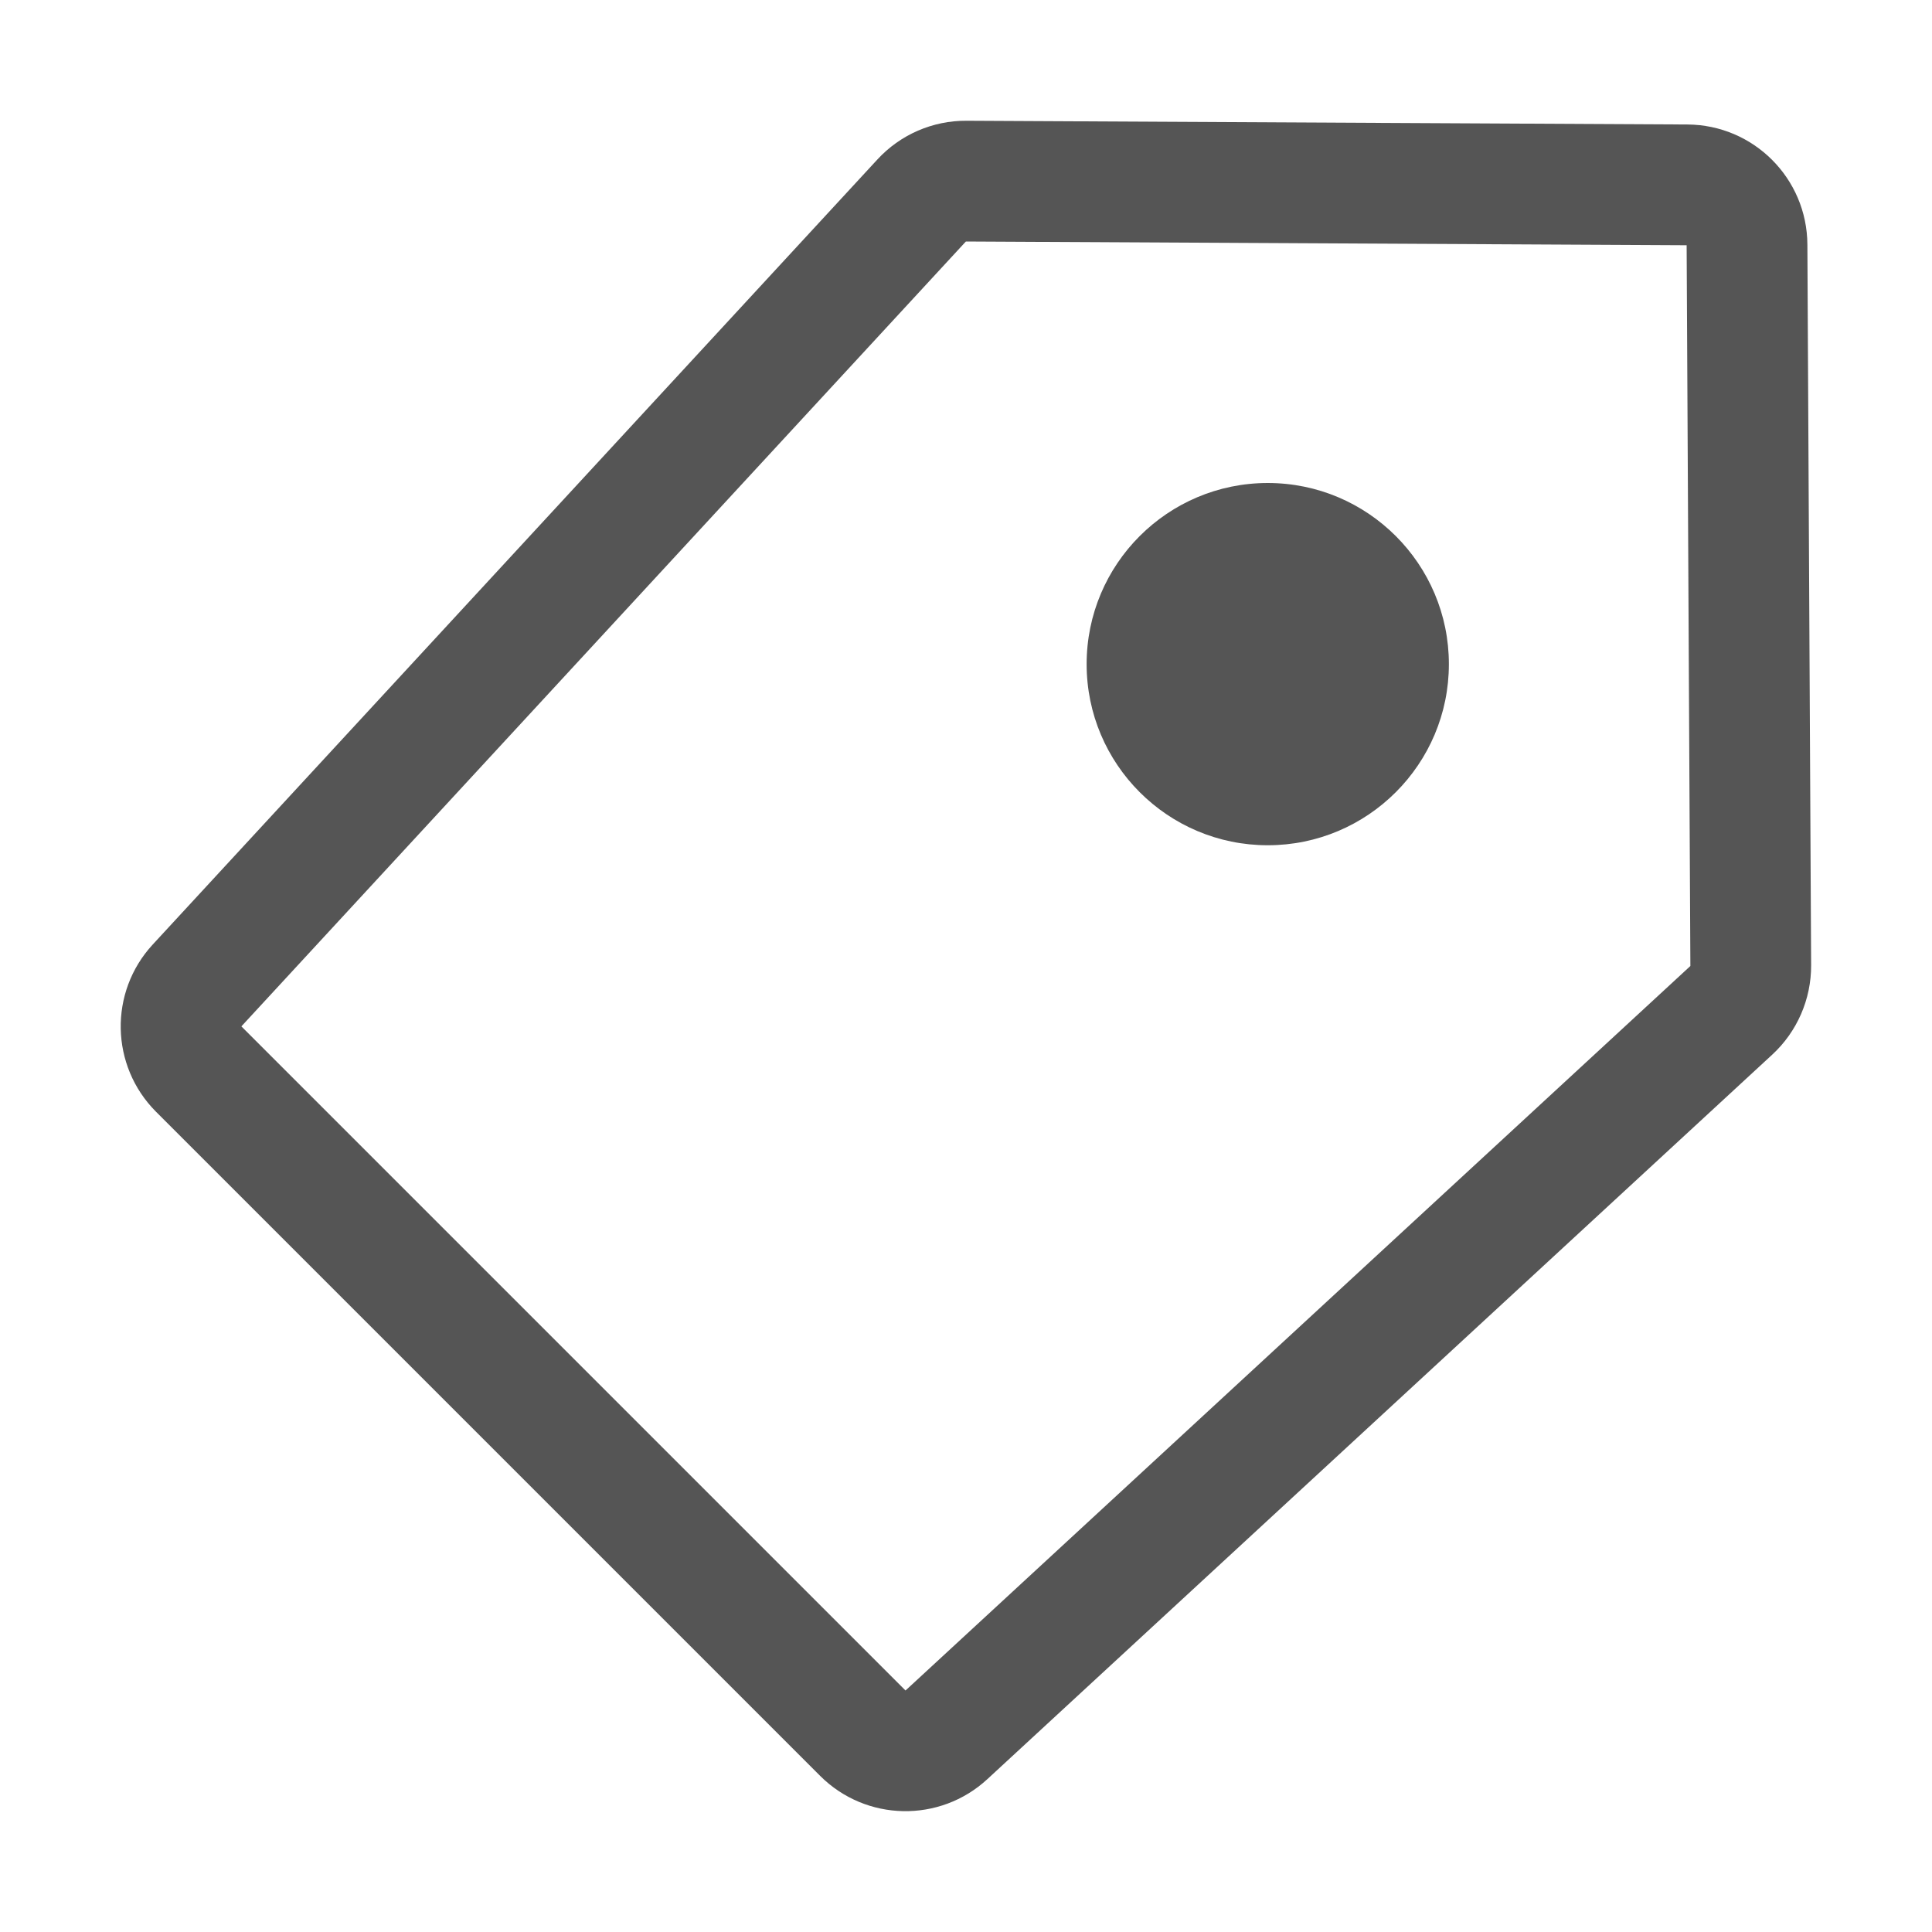
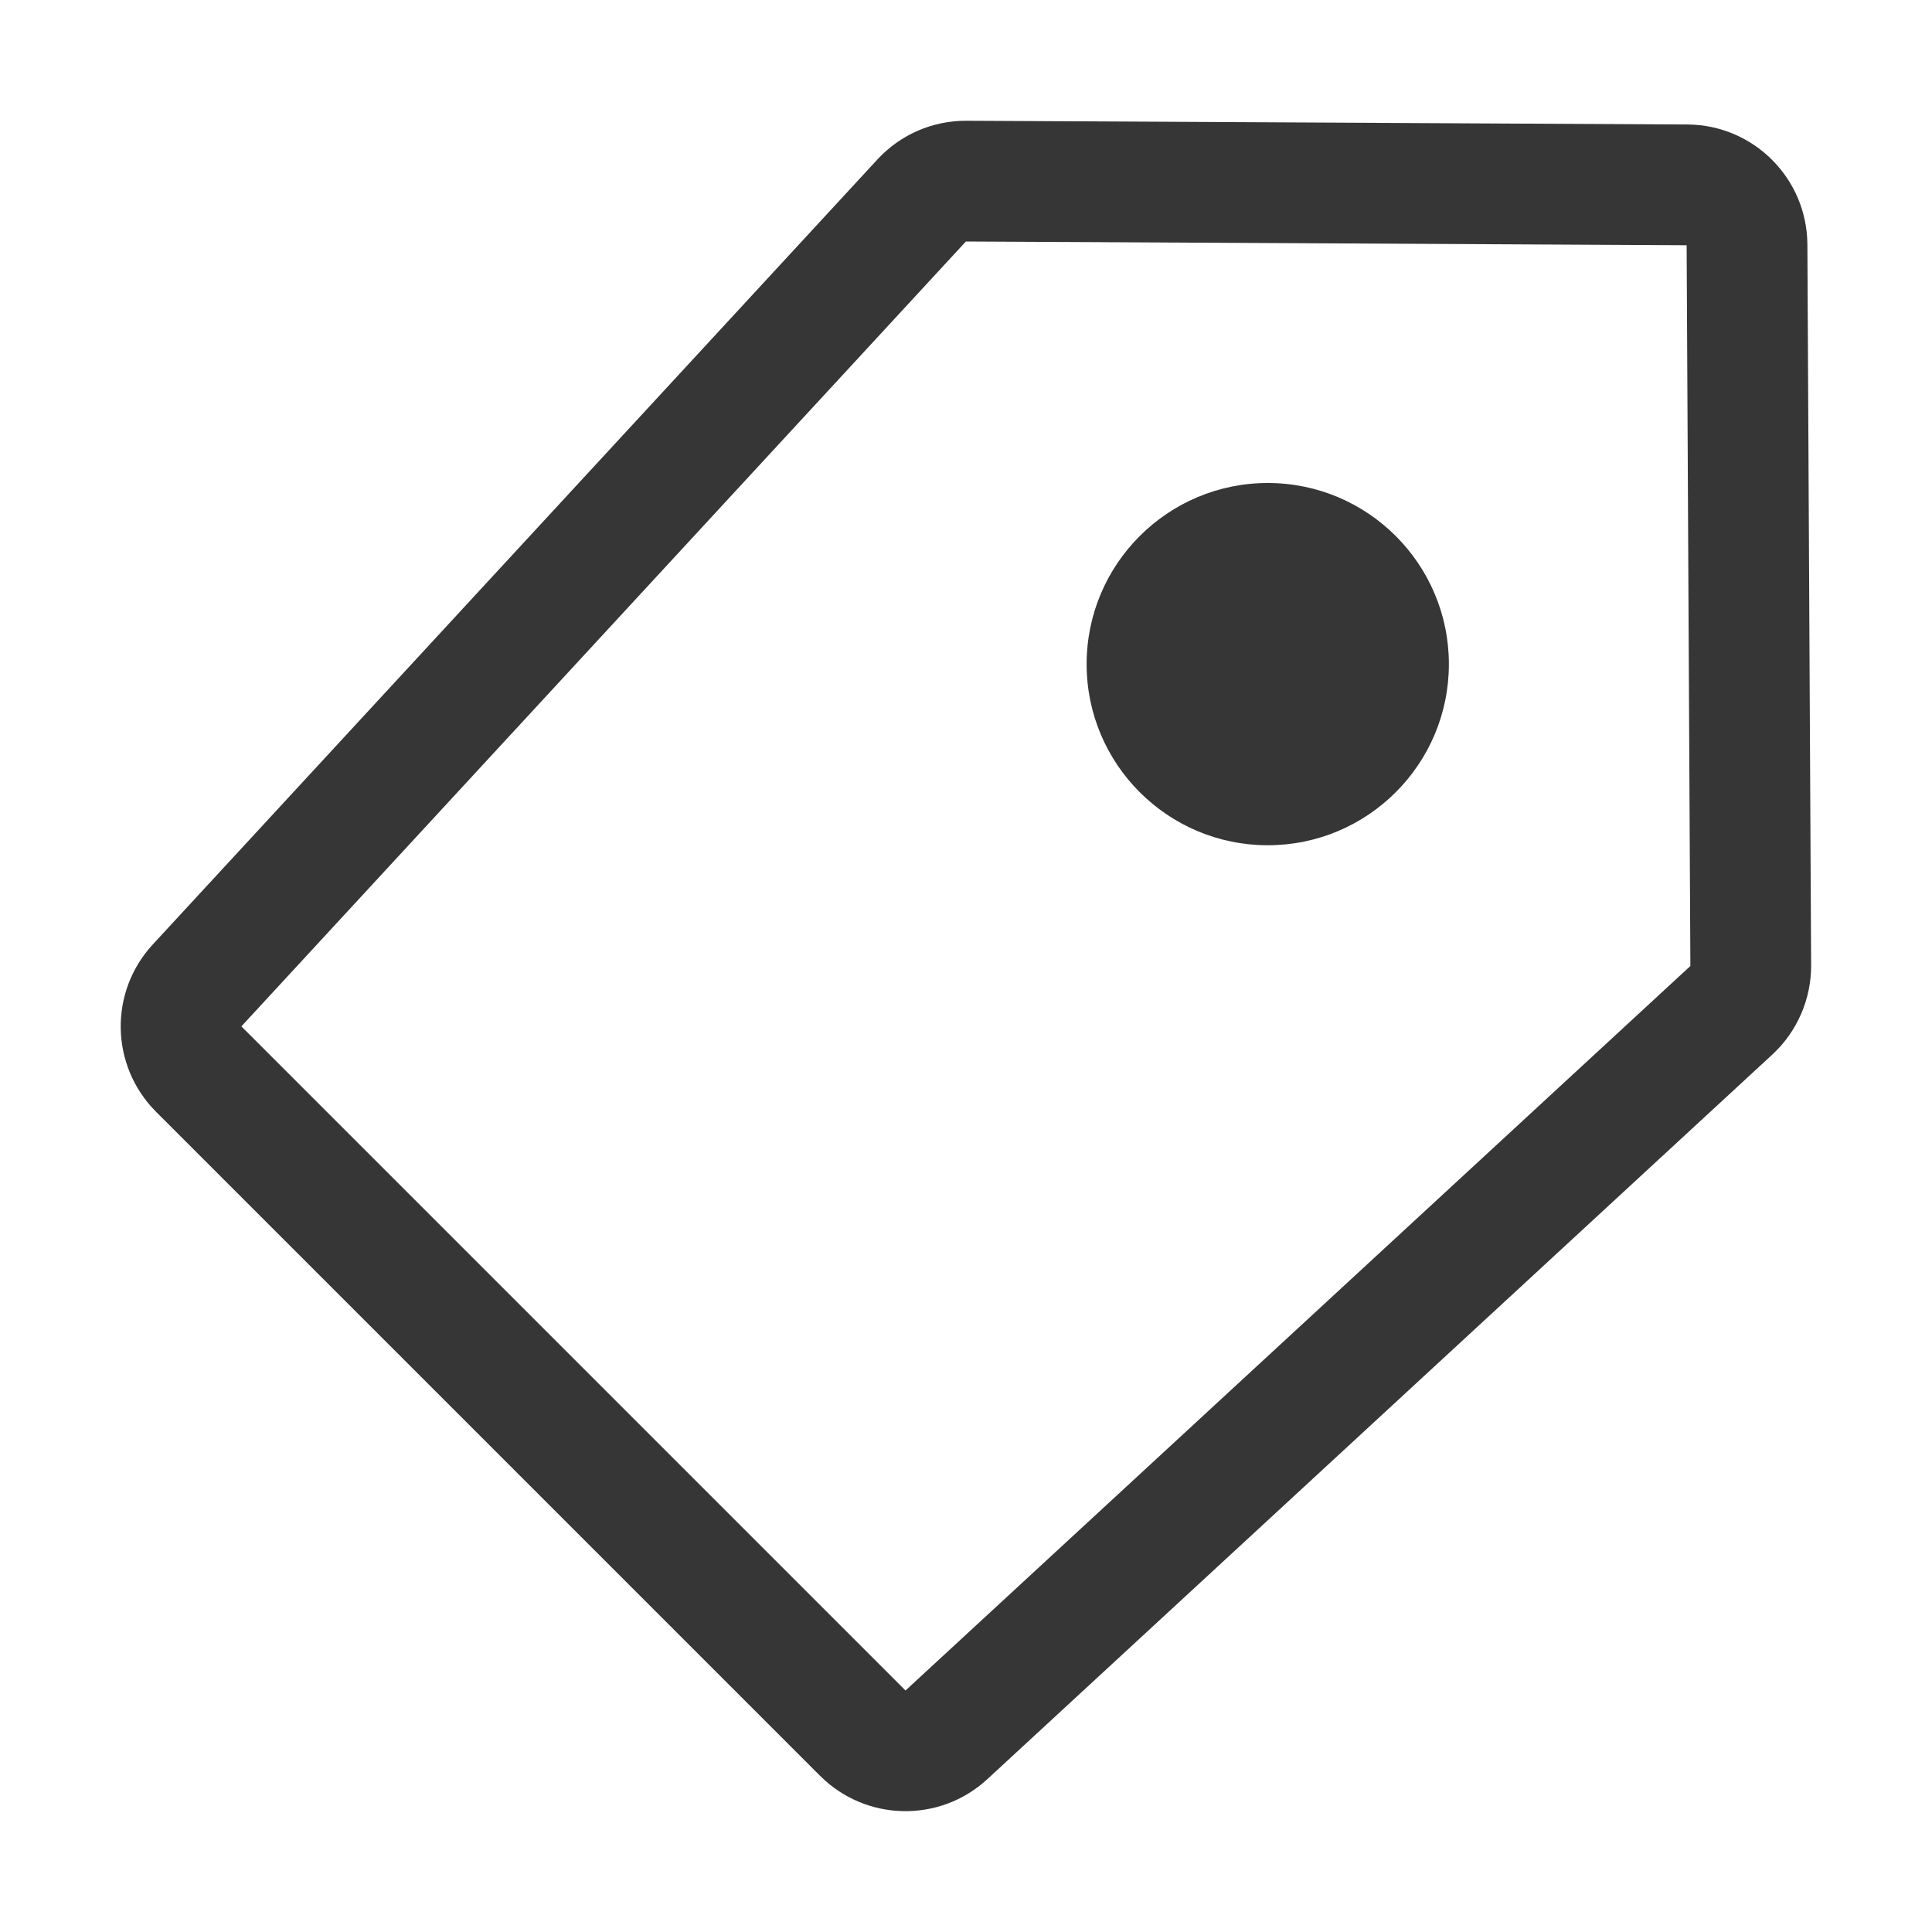
<svg xmlns="http://www.w3.org/2000/svg" width="16" height="16" version="1.1">
  <defs>
-     <style id="current-color-scheme" type="text/css">.ColorScheme-Text { color:#555555; } .ColorScheme-Highlight { color:#4285f4; }</style>
+     <style id="current-color-scheme" type="text/css">.ColorScheme-Text { color:#363636; } .ColorScheme-Highlight { color:#4285f4; }</style>
  </defs>
-   <path class="ColorScheme-Text" d="m8.005 1 5.969 0.031c0.548 0.003 0.991 0.446 0.994 0.994l0.031 5.969c0.001 0.281-0.116 0.55-0.322 0.74l-6.5 6c-0.394 0.364-1.005 0.352-1.385-0.027l-5.5-5.5c-0.379-0.38-0.391-0.991-0.027-1.385l6-6.5c0.19-0.207 0.459-0.324 0.74-0.322zm-0.006 1-6 6.5 5.5 5.5 6.5-6-0.031-5.969zm2.5 2c0.828 0 1.5 0.672 1.5 1.5s-0.672 1.5-1.5 1.5c-0.828 0-1.5-0.672-1.5-1.5s0.672-1.5 1.5-1.5z" color="#363636" fill="currentColor" />
+   <path class="ColorScheme-Text" d="m8.005 1 5.969 0.031c0.548 0.003 0.991 0.446 0.994 0.994l0.031 5.969c0.001 0.281-0.116 0.55-0.322 0.74l-6.5 6c-0.394 0.364-1.005 0.352-1.385-0.027l-5.5-5.5c-0.379-0.38-0.391-0.991-0.027-1.385l6-6.5c0.19-0.207 0.459-0.324 0.74-0.322zm-0.006 1-6 6.5 5.5 5.5 6.5-6-0.031-5.969zm2.5 2c0.828 0 1.5 0.672 1.5 1.5s-0.672 1.5-1.5 1.5c-0.828 0-1.5-0.672-1.5-1.5s0.672-1.5 1.5-1.5z" fill="currentColor" />
</svg>
